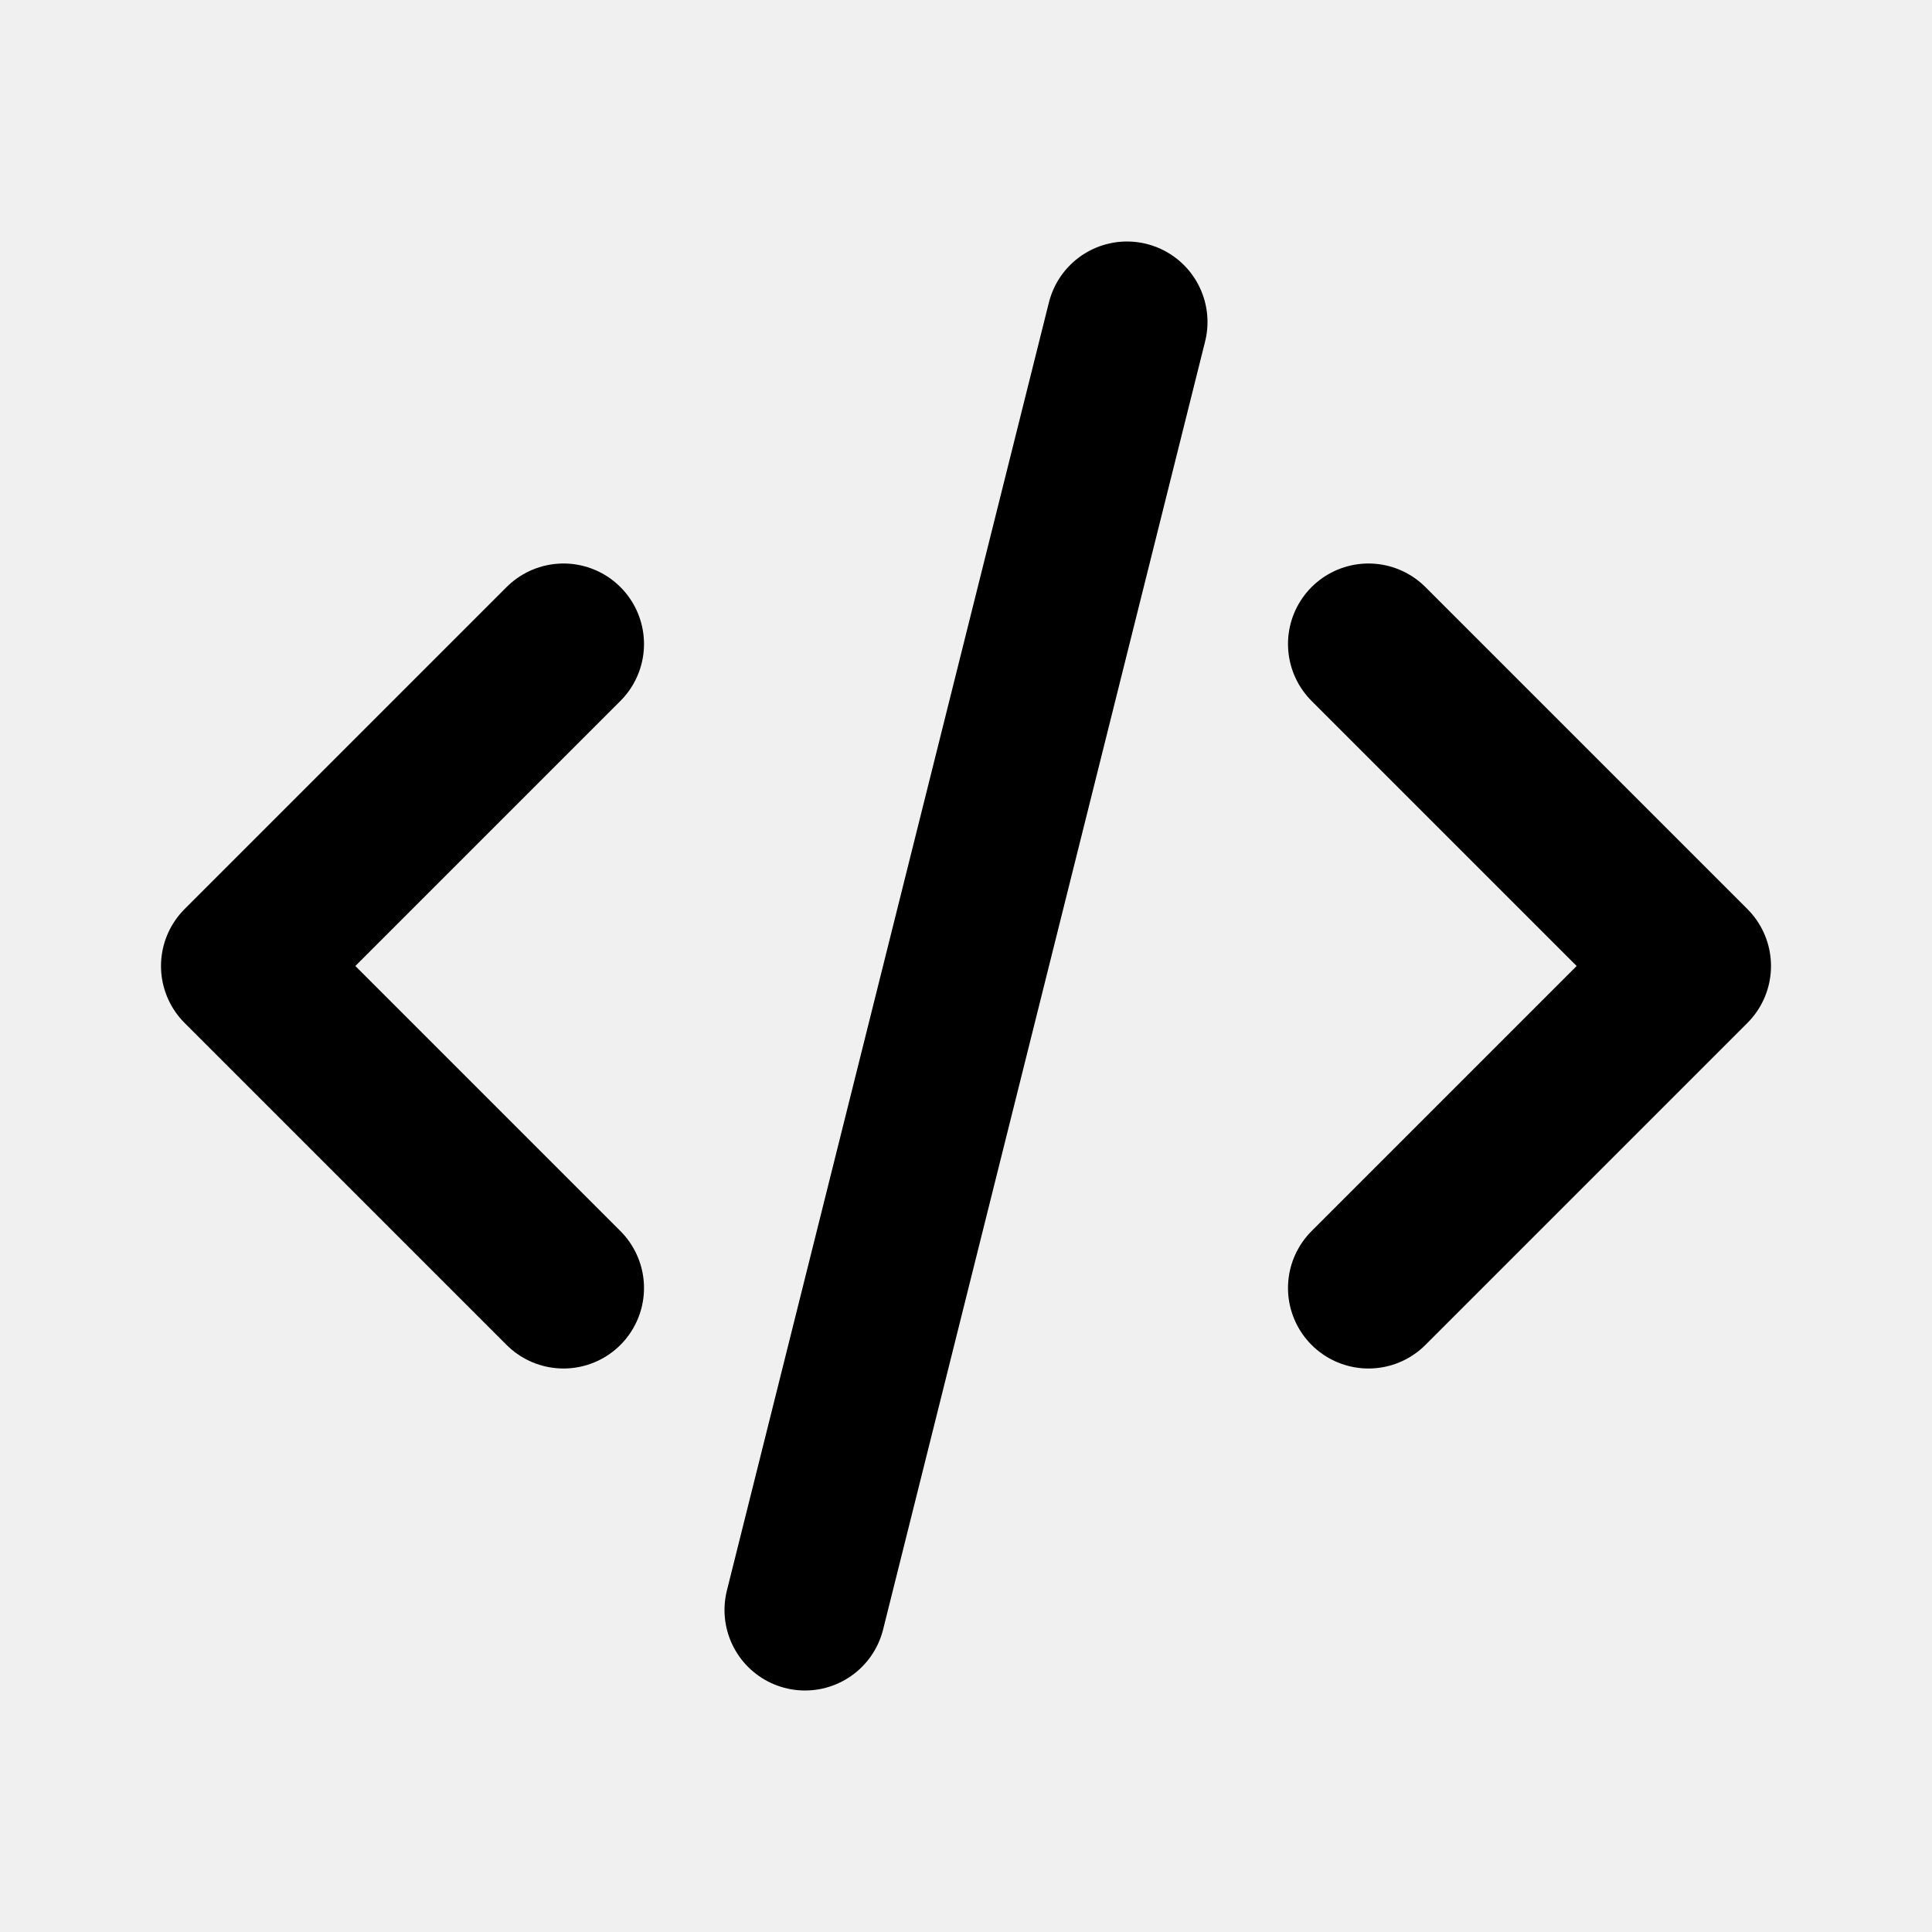
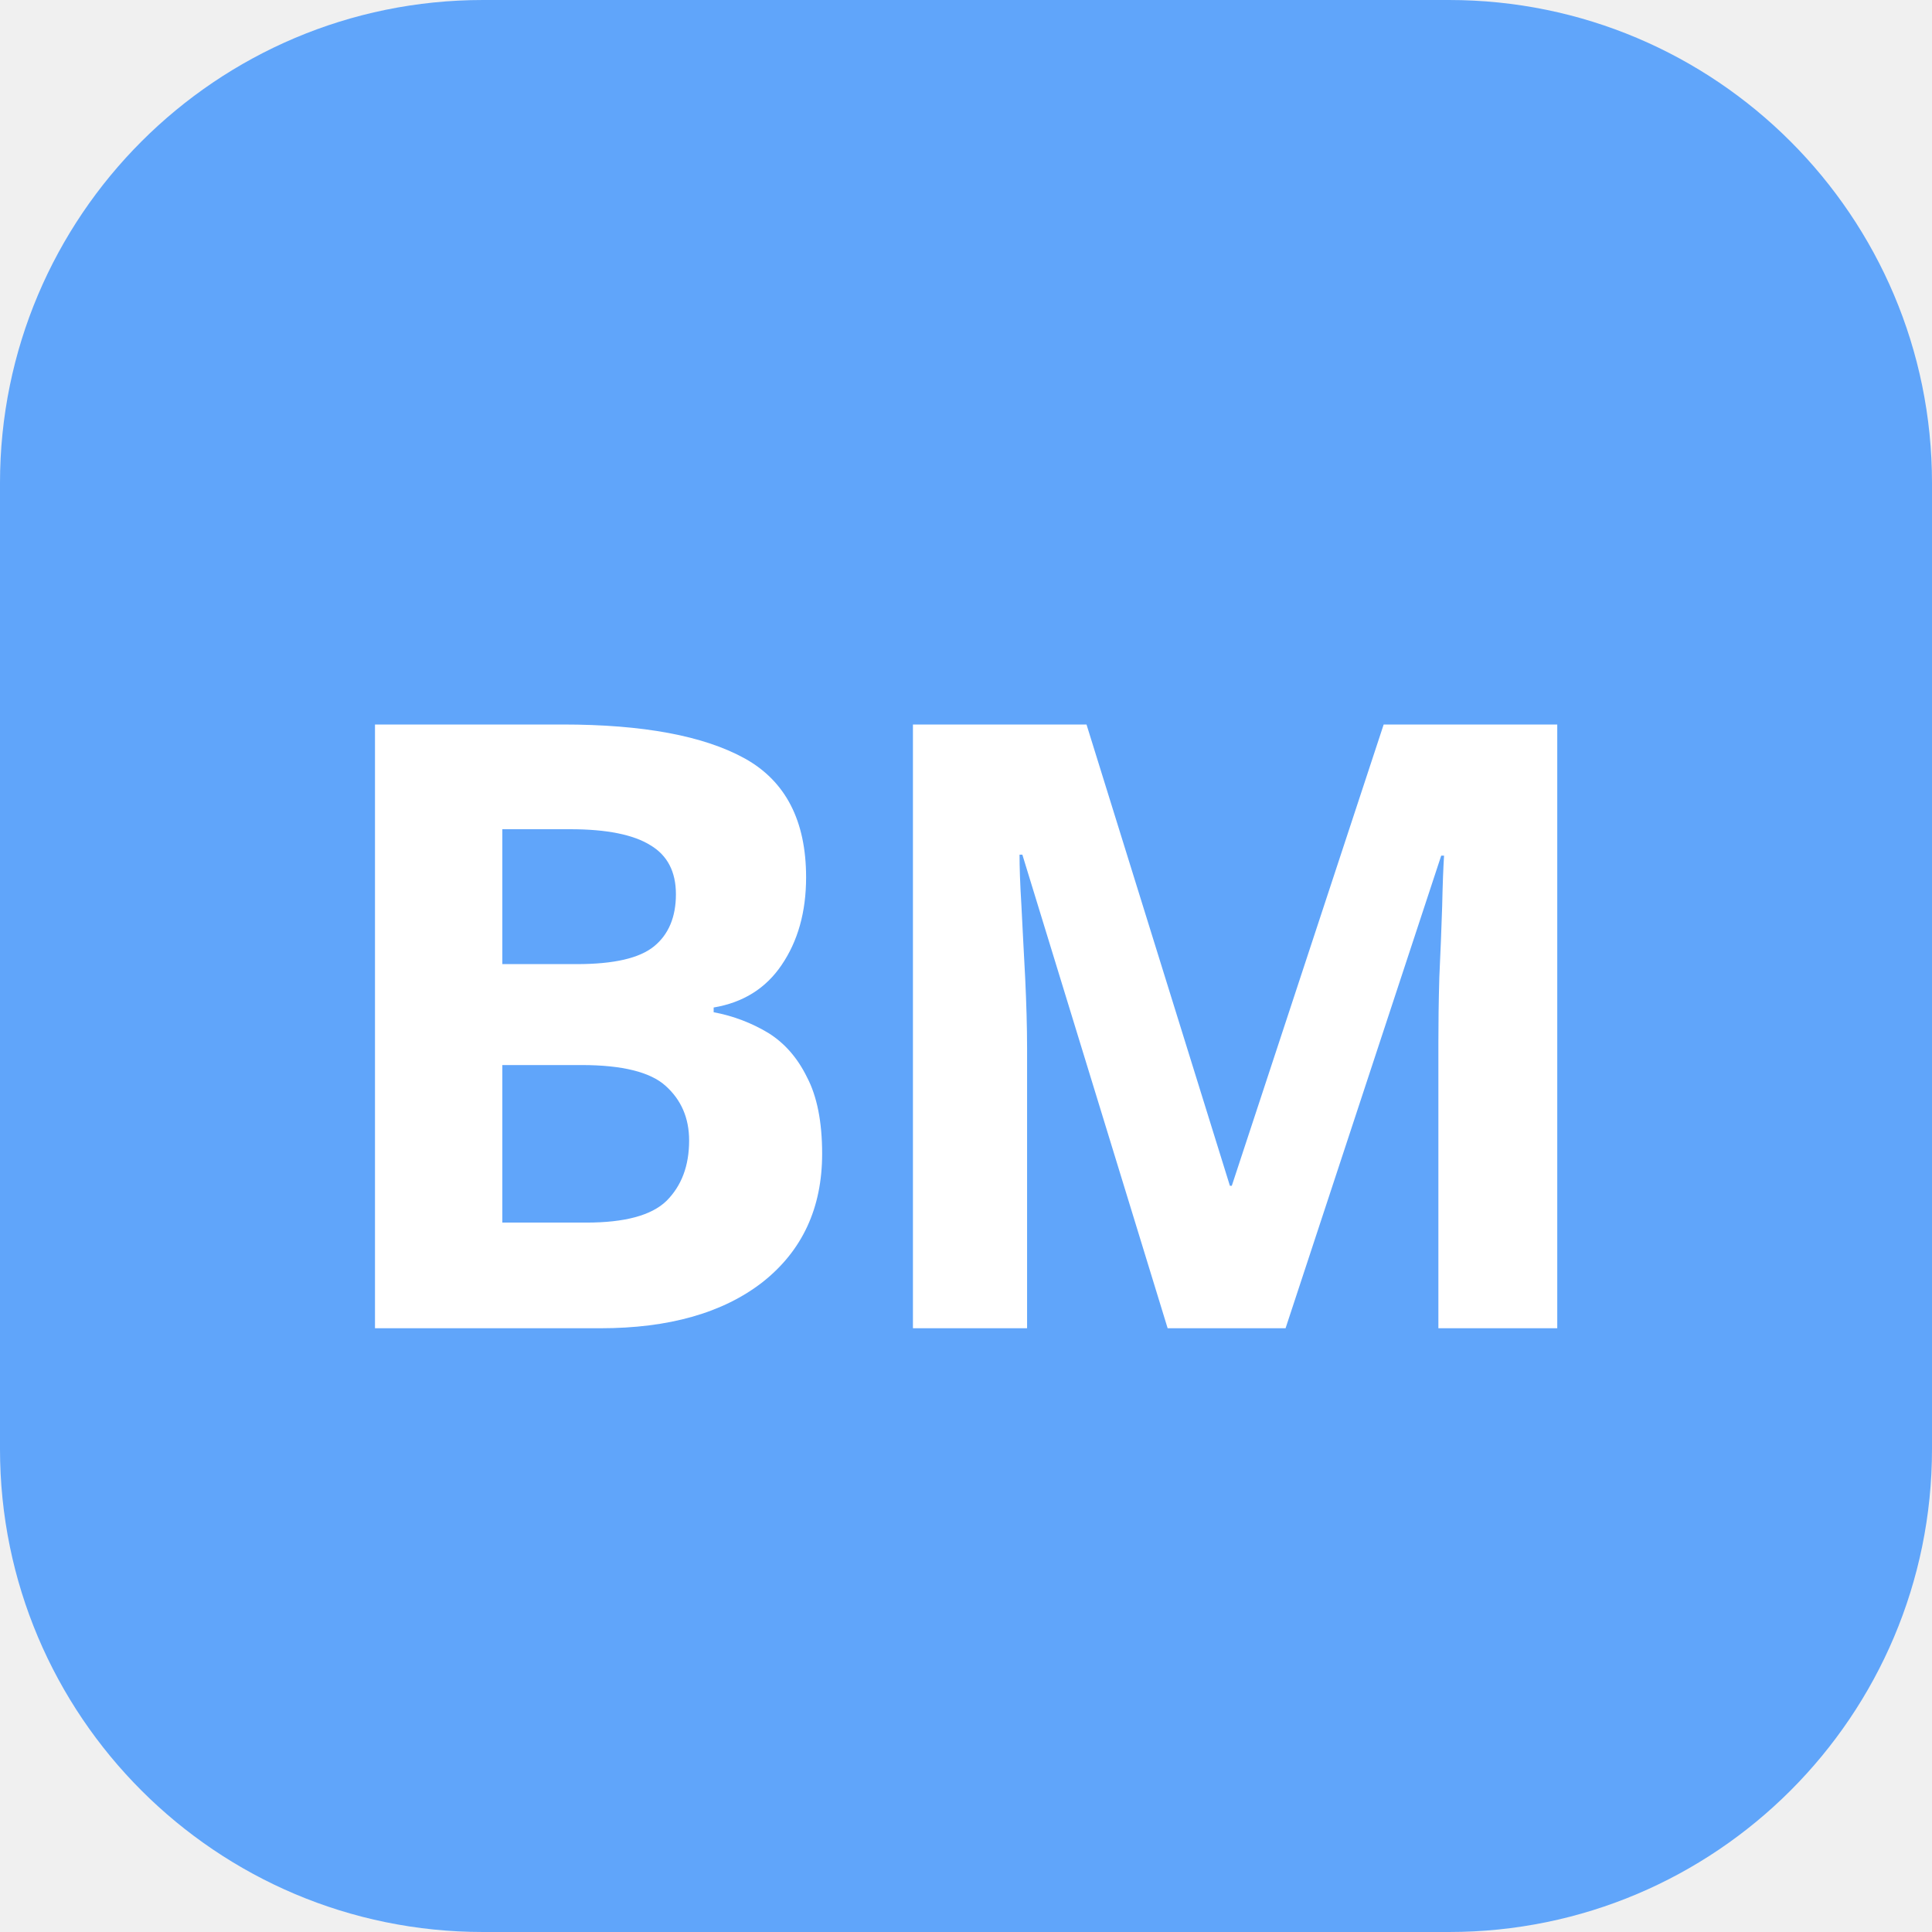
- <svg xmlns="http://www.w3.org/2000/svg" width="24" height="24" viewBox="0 0 24 24" stroke-width="2" stroke="currentColor" fill="none" stroke-linecap="round" stroke-linejoin="round">
-   <path stroke="none" d="M0 0h24v24H0z" fill="none" />
-   <path d="M7 8l-4 4l4 4" />
-   <path d="M17 8l4 4l-4 4" />
-   <path d="M14 4l-4 16" />
-   <style>
-         svg { color: #000; }
-         @media (prefers-color-scheme: dark) {
-             svg { color: #FFF; }
-         }
-     </style>
+ <svg xmlns="http://www.w3.org/2000/svg" viewBox="0 0 32 32" width="32" height="32">
+   <rect width="32" height="32" rx="8" fill="#60a5fa" />
+   <text x="16" y="22" text-anchor="middle" font-family="Space Grotesk, ui-sans-serif, system-ui, sans-serif" font-size="14" font-weight="700" fill="white" letter-spacing="-0.5">BM</text>
</svg>
